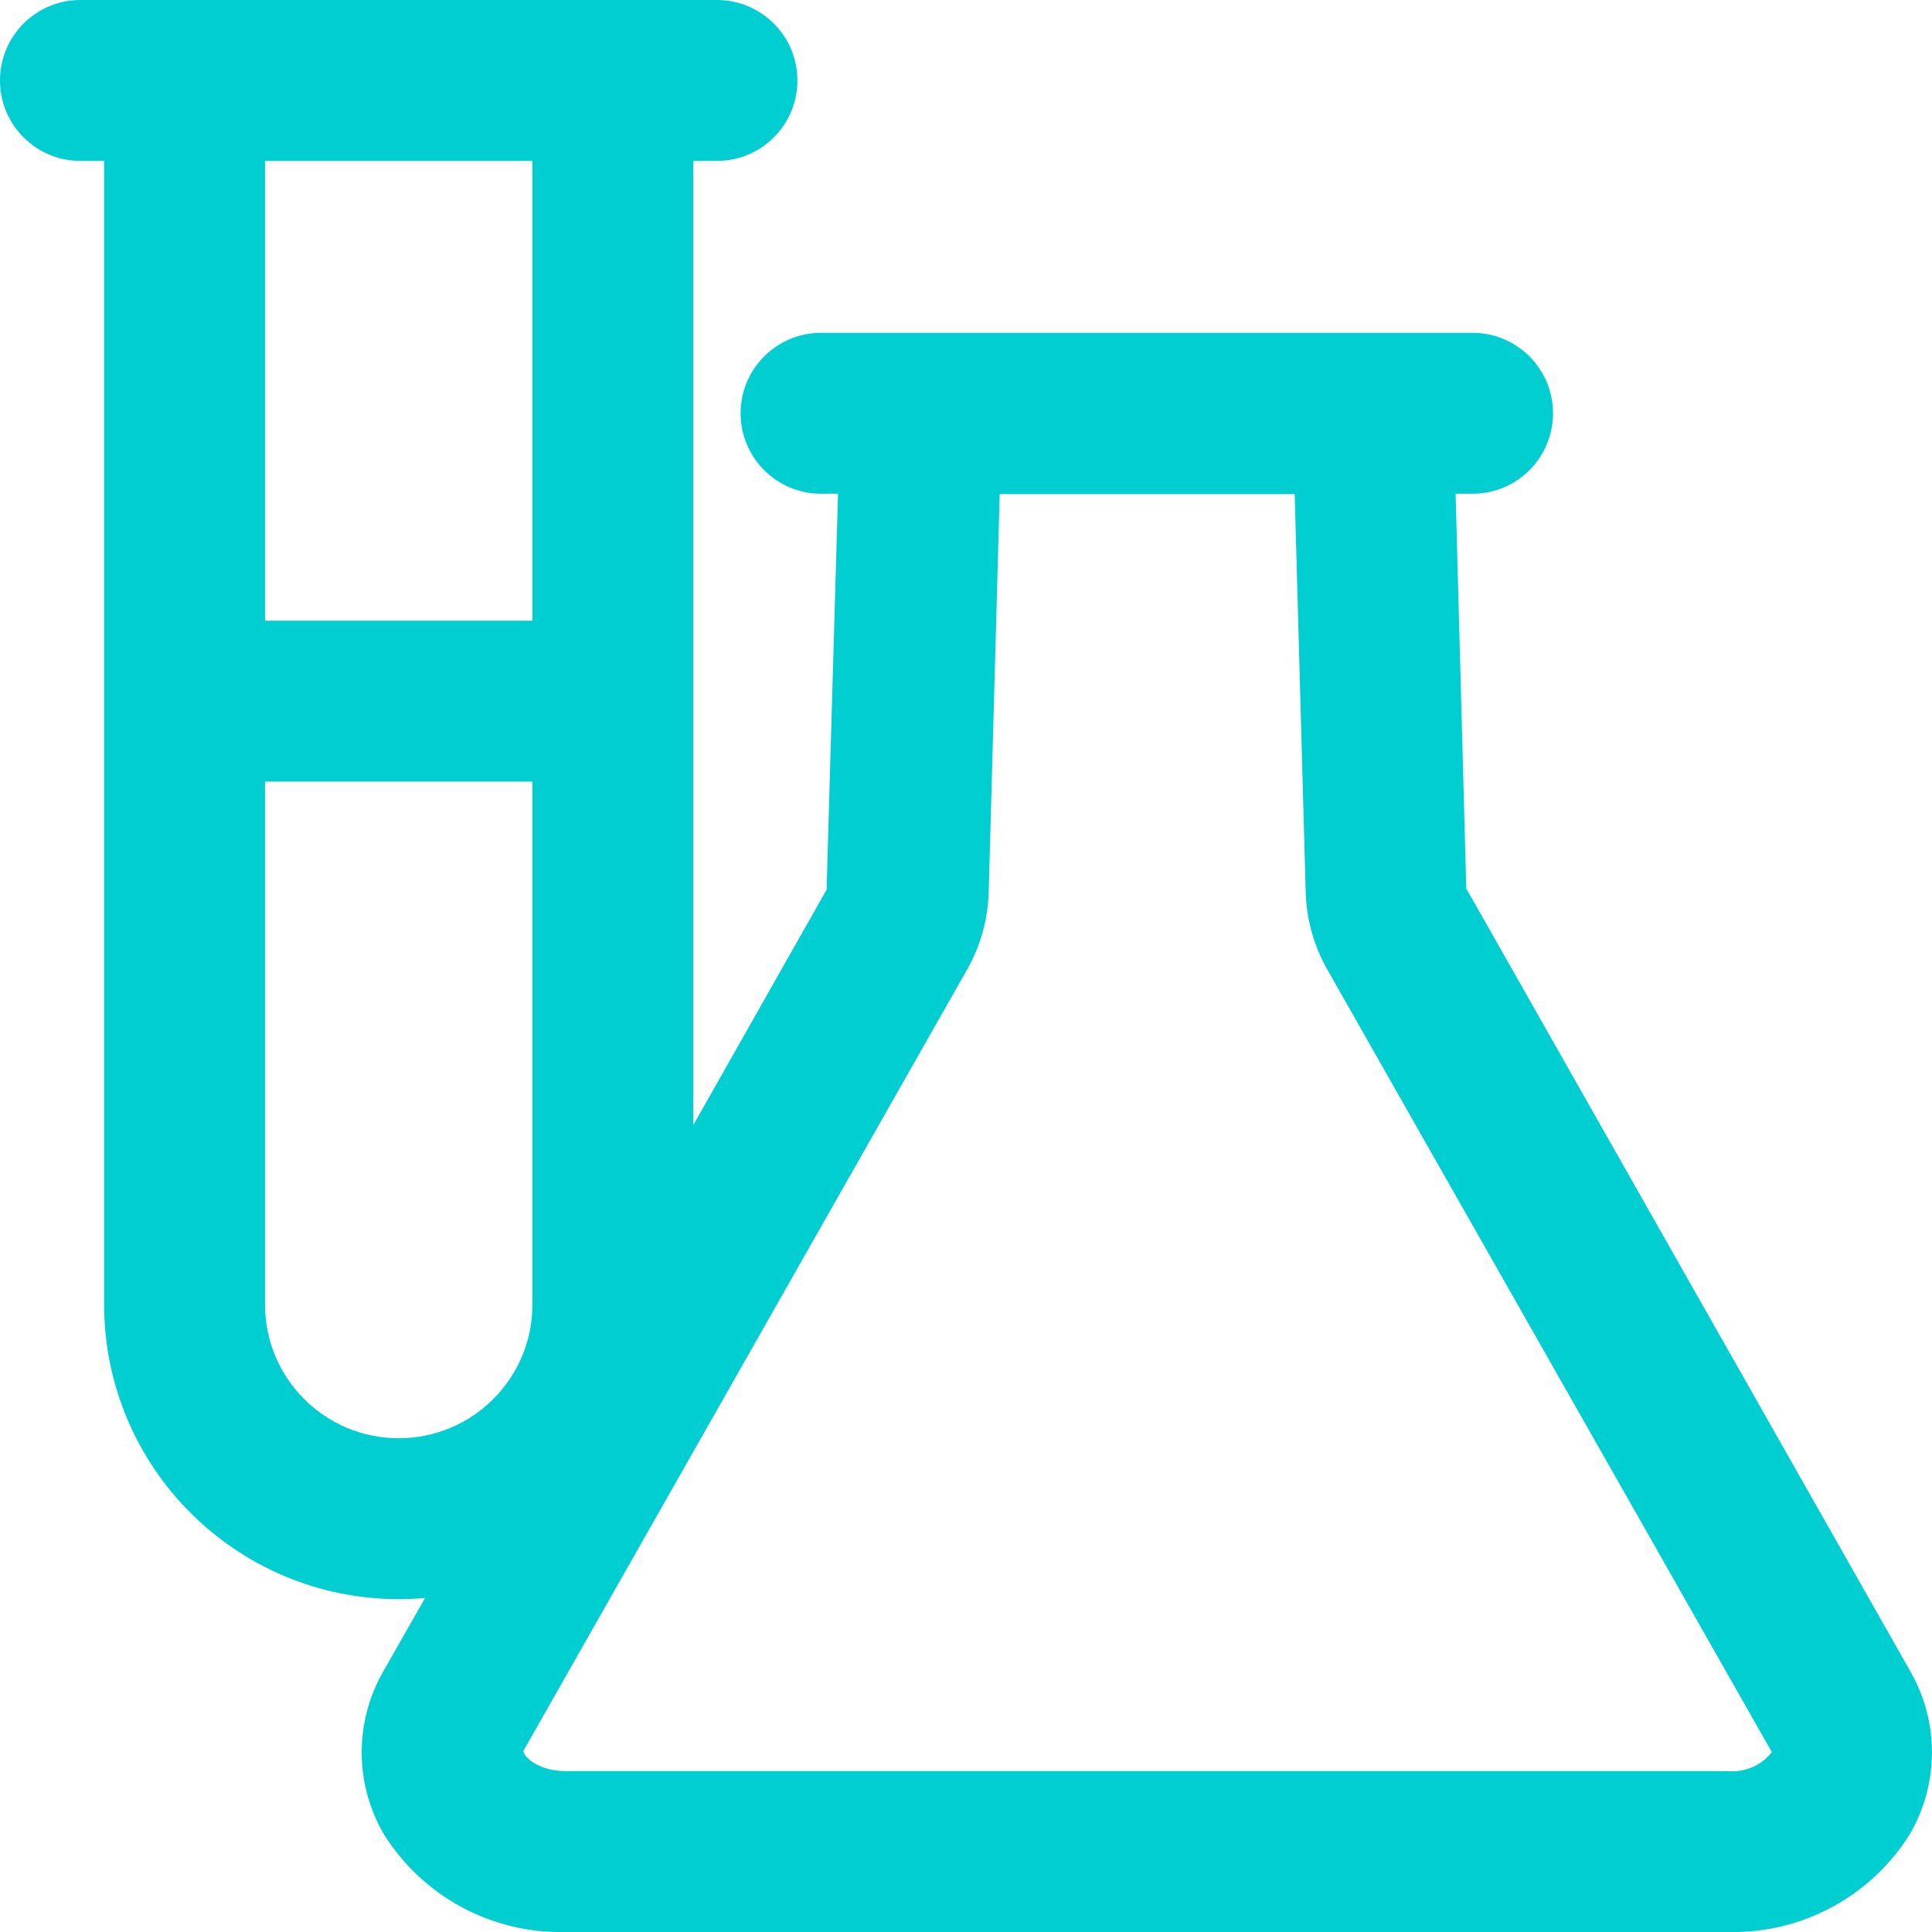
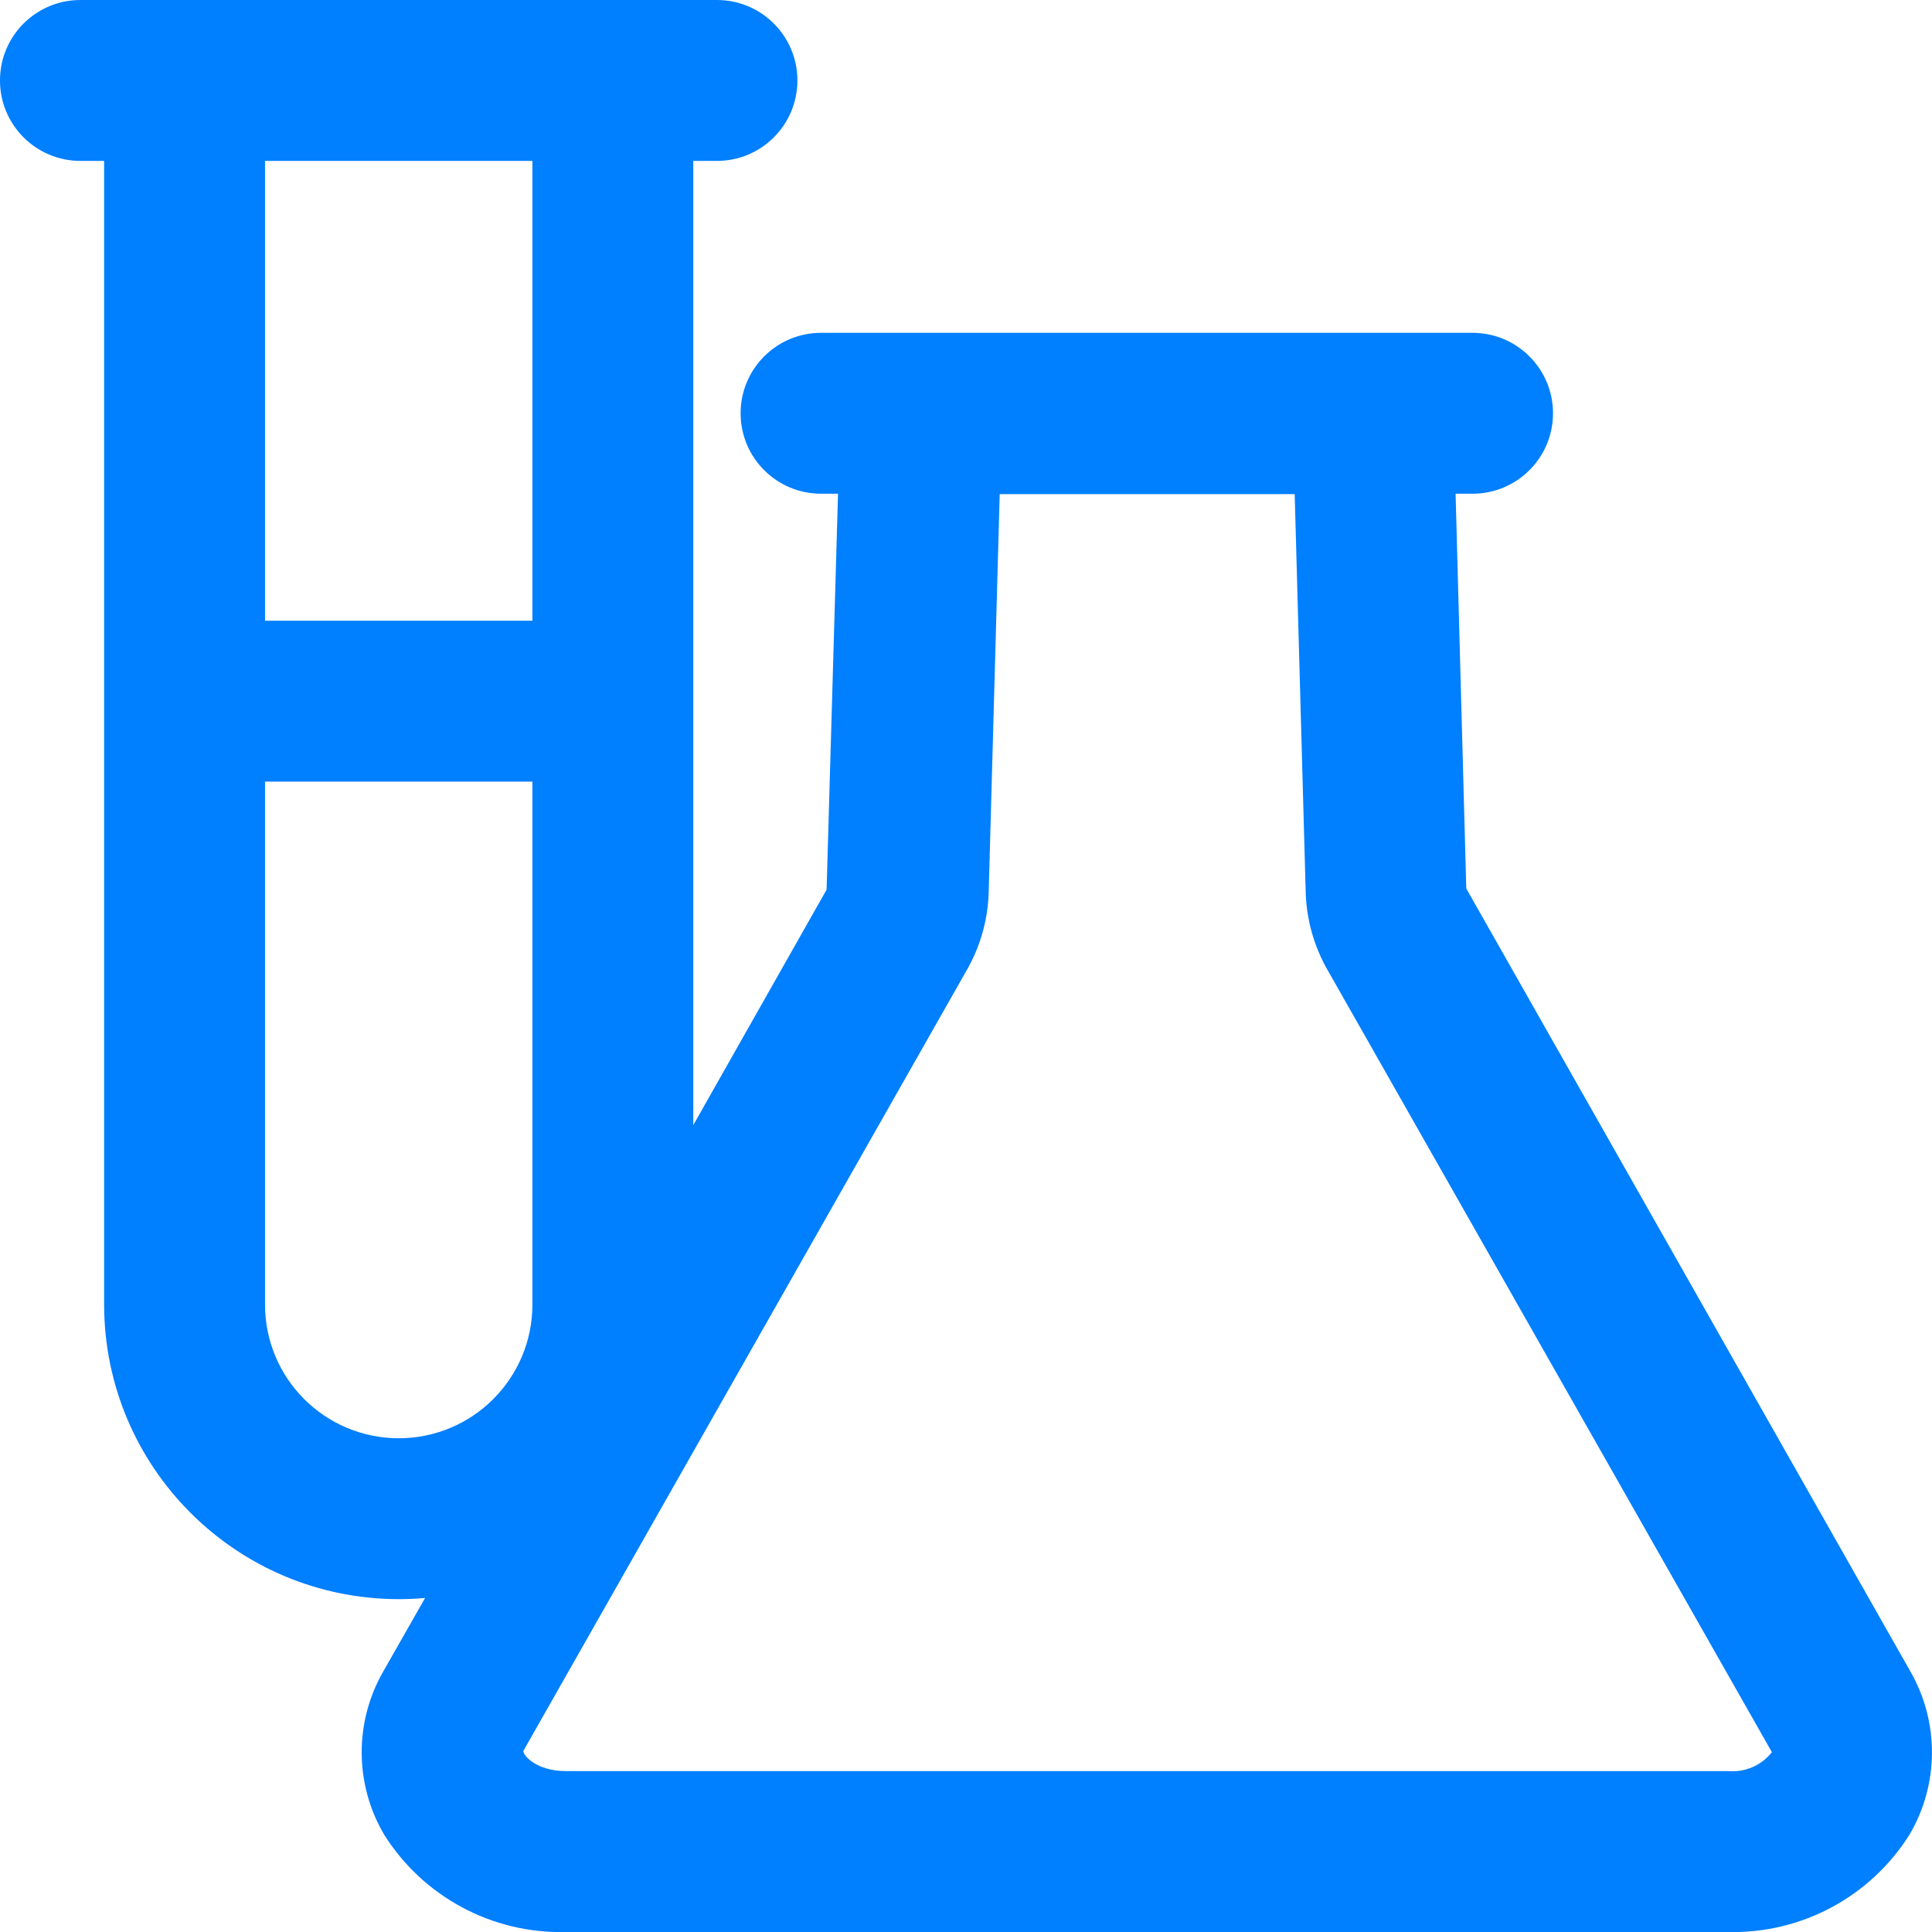
<svg xmlns="http://www.w3.org/2000/svg" viewBox="0 0 62.998 63">
  <defs>
    <style>
      .cls-1 {
-         fill: #00ced1;
-       }
-       .cls-1:hover {
-         fill: pink;
+         fill: #007FFF;
      }
    </style>
  </defs>
  <g id="_006-chemistry" data-name="006-chemistry" transform="translate(-11.2 -10.9)">
    <g id="Group_90" data-name="Group 90" transform="translate(11.2 10.9)">
      <path id="Path_31" data-name="Path 31" class="cls-1" d="M73.493,65.4,59.013,39.873,58.665,27h.553a2.623,2.623,0,0,0,0-5.247H37.974a2.623,2.623,0,0,0,0,5.247h.553l-.373,12.911-4.347,7.677V16.147h.772a2.623,2.623,0,0,0,0-5.247H13.823a2.623,2.623,0,1,0,0,5.247h.772V53.44A9.615,9.615,0,0,0,24.2,63.046c.283,0,.579-.013.862-.039L23.7,65.4a5.29,5.29,0,0,0,.026,5.324A6.794,6.794,0,0,0,29.654,73.9H67.539a6.794,6.794,0,0,0,5.928-3.176A5.29,5.29,0,0,0,73.493,65.4ZM28.561,16.147V31.141H19.842V16.147ZM19.842,53.44V36.388h8.719V53.44a4.359,4.359,0,1,1-8.719,0Zm47.7,15.213H29.654c-.952,0-1.389-.5-1.389-.656L42.732,42.522a5.409,5.409,0,0,0,.707-2.495l.36-13.014h9.619l.36,13.014a5.409,5.409,0,0,0,.707,2.495L68.979,68.036a1.64,1.64,0,0,1-1.44.617Z" transform="translate(-11.2 -10.9)" />
    </g>
  </g>
</svg>
